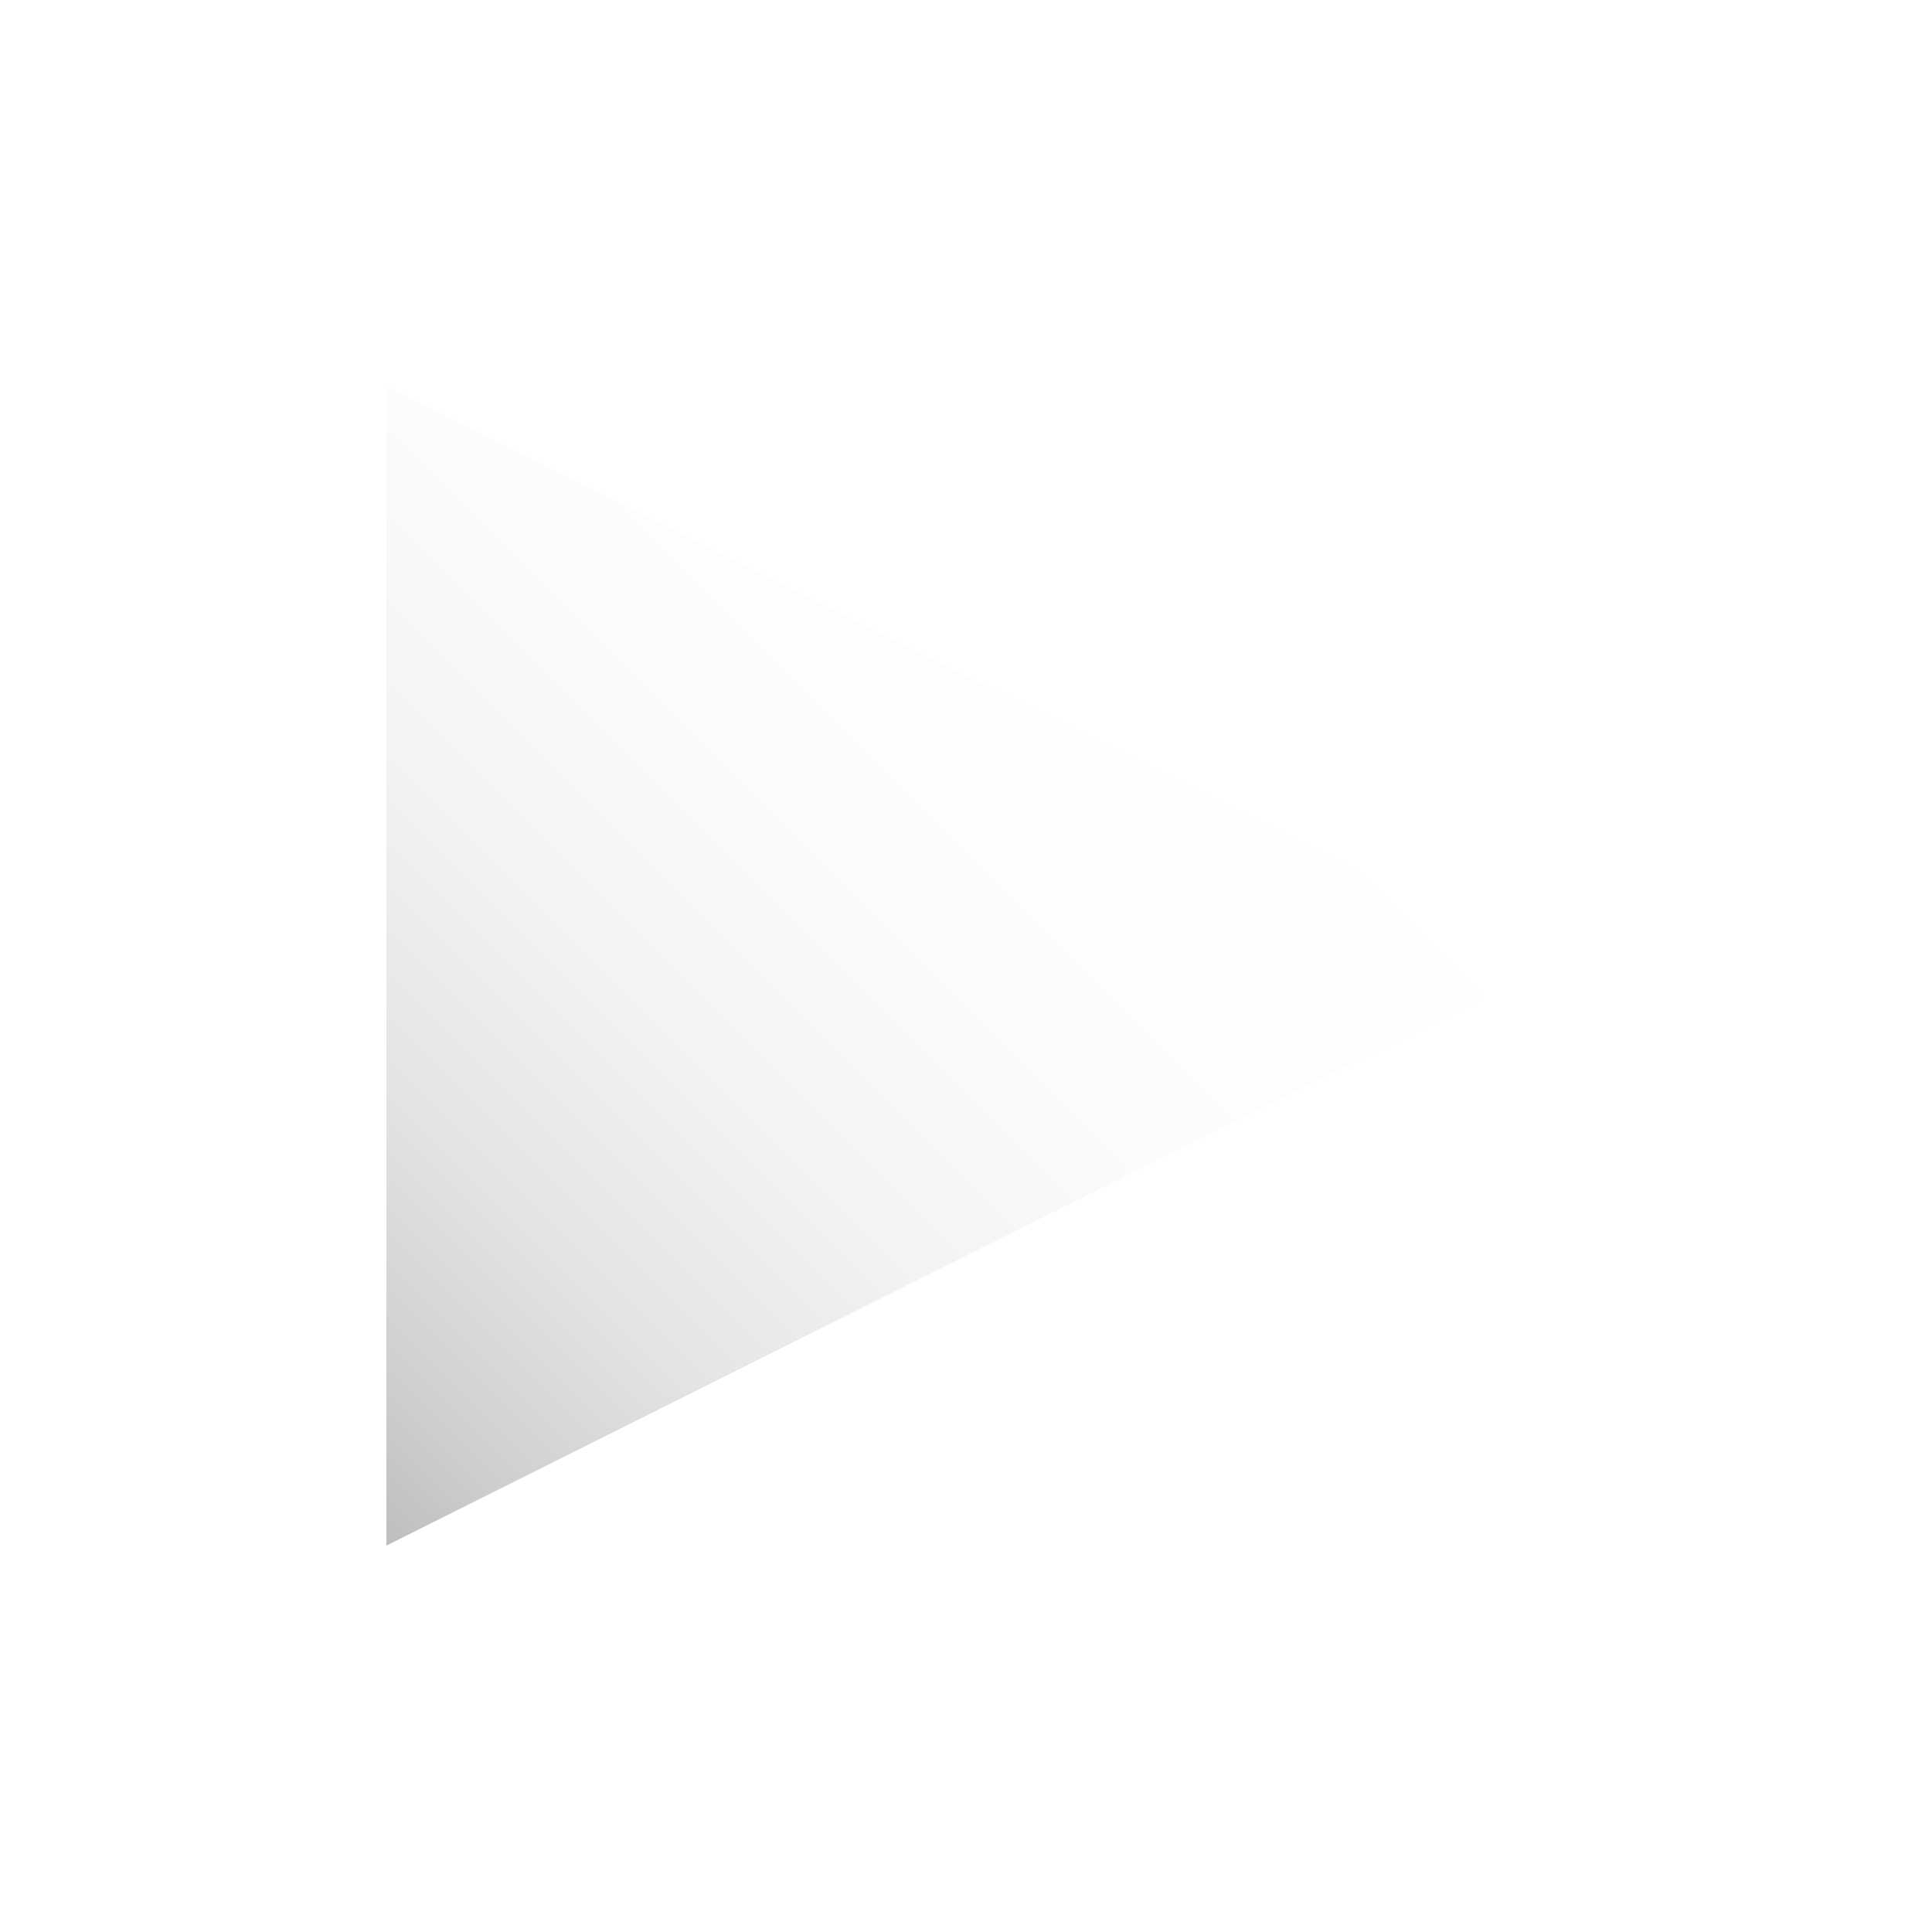
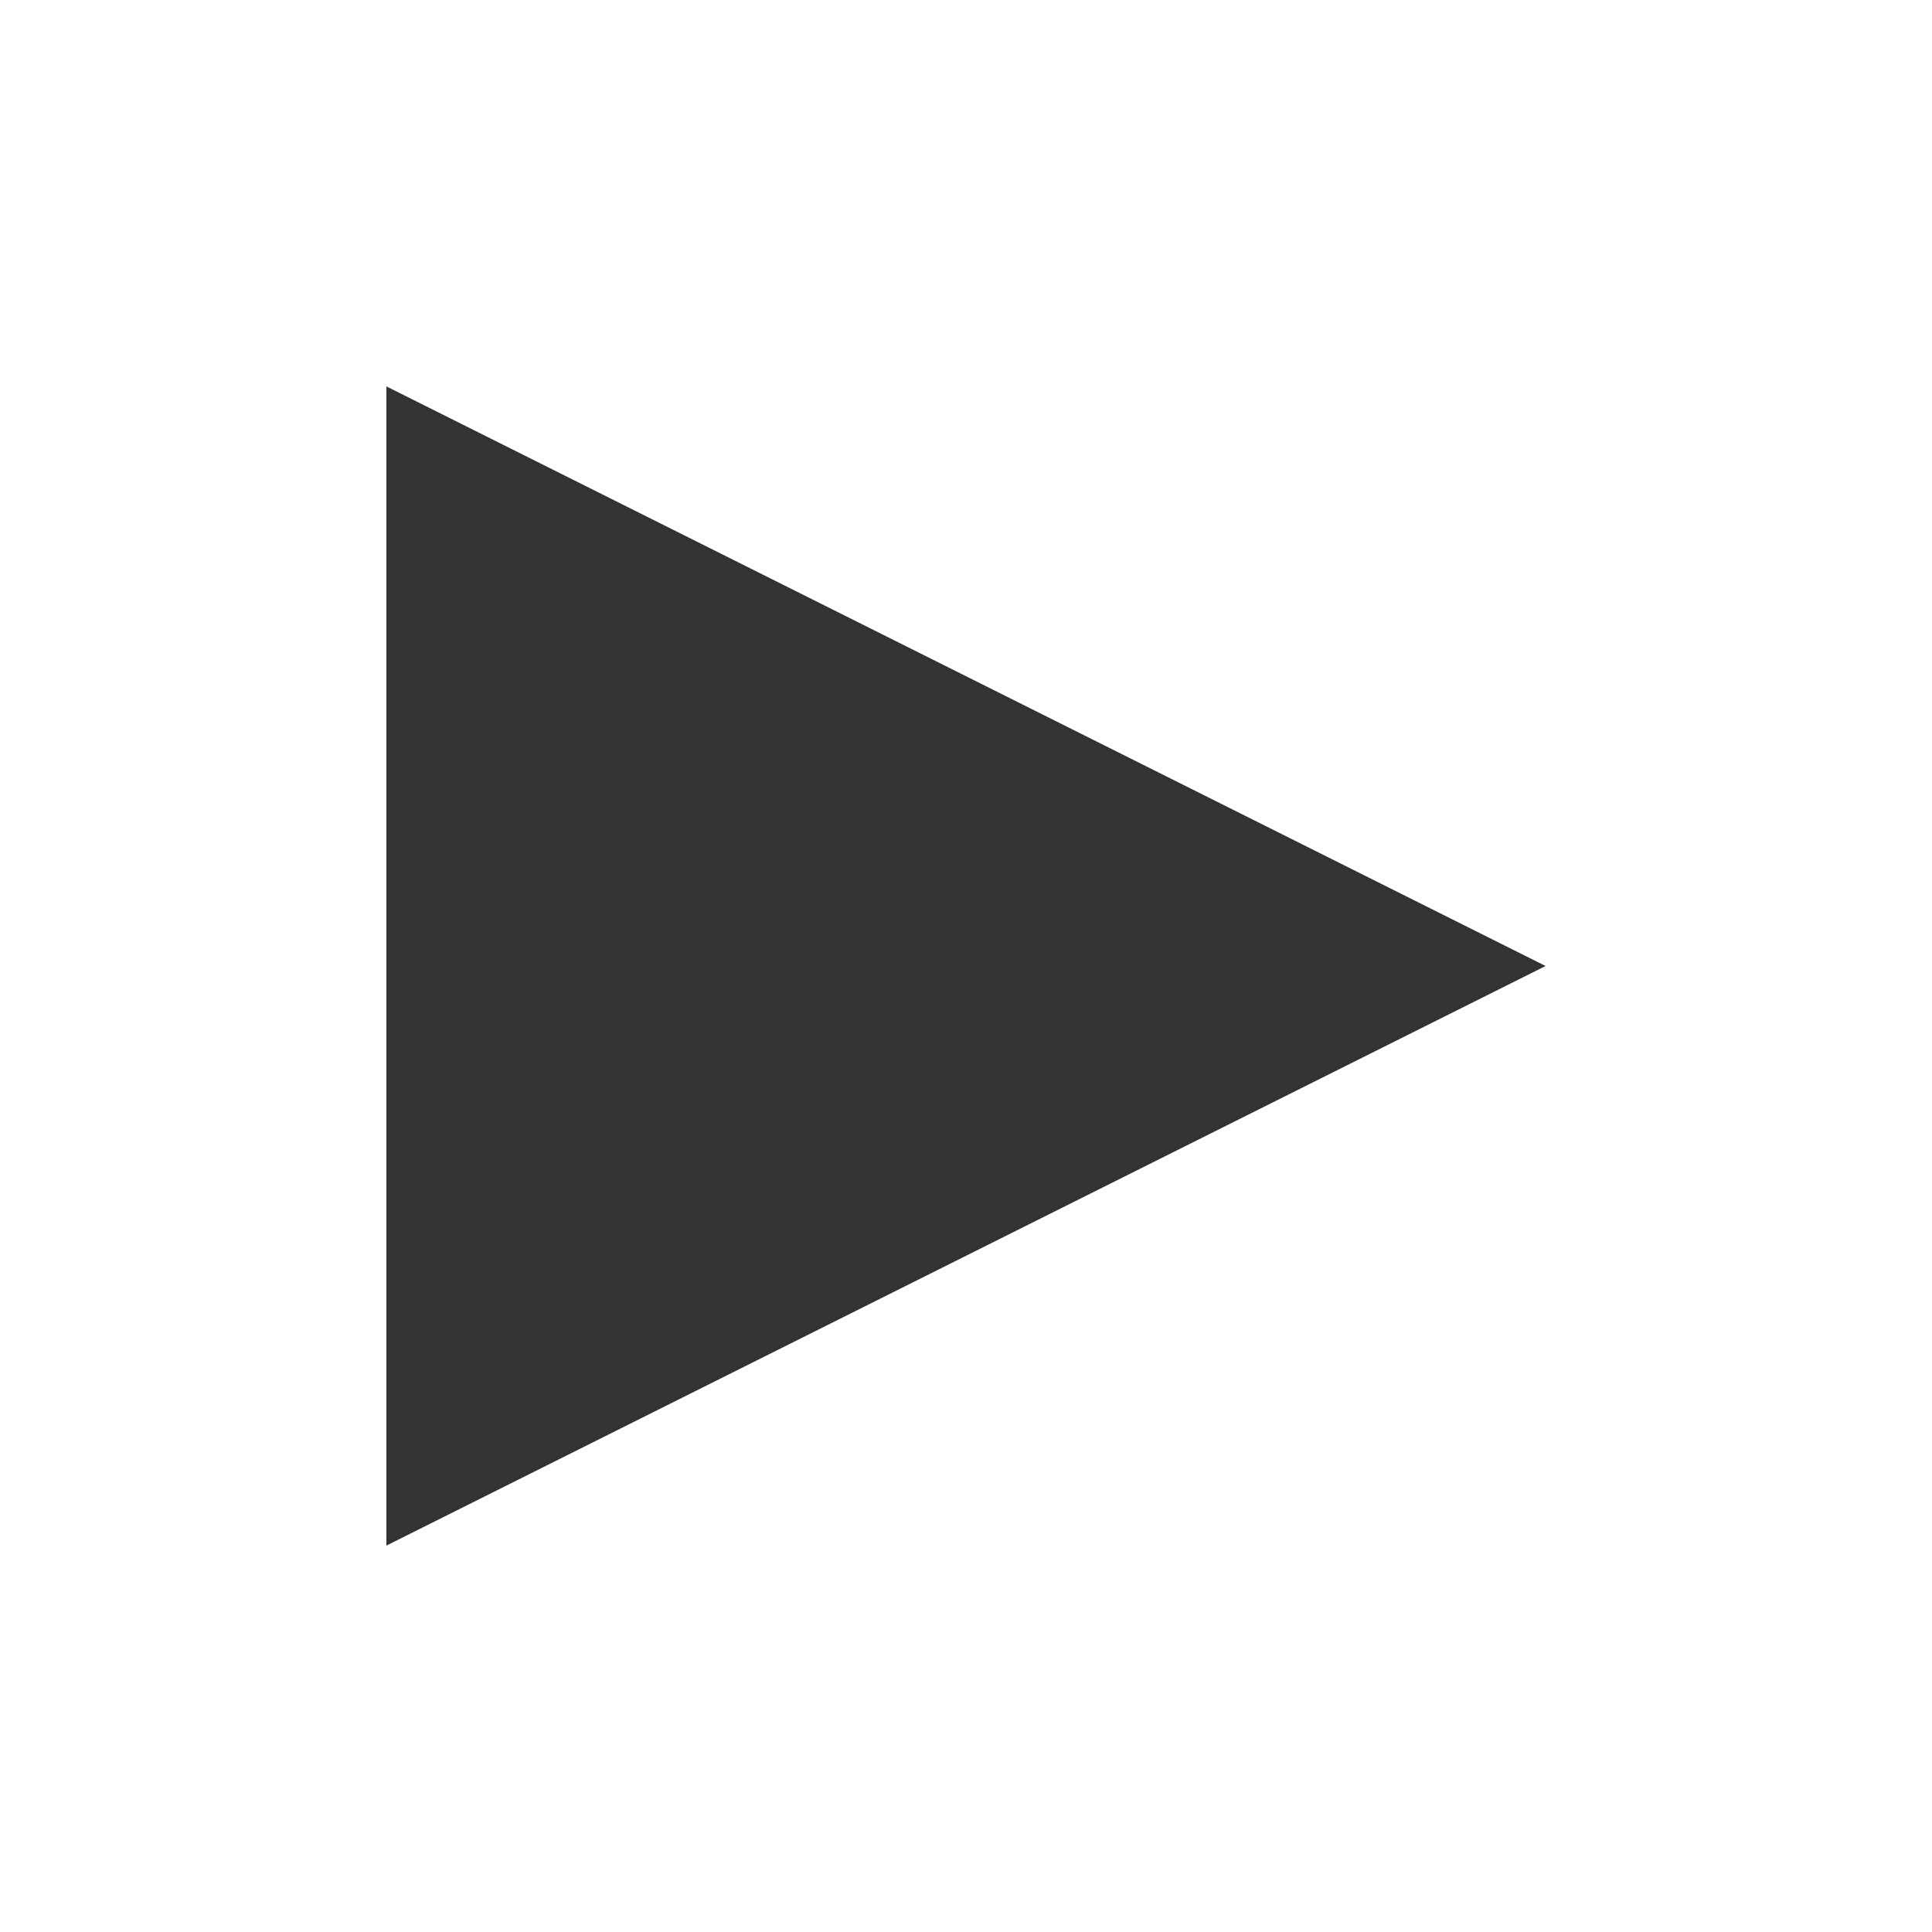
<svg xmlns="http://www.w3.org/2000/svg" version="1.1" id="Layer_1" x="0px" y="0px" width="50px" height="50px" viewBox="0 0 50 50" enable-background="new 0 0 50 50" xml:space="preserve">
  <g id="background" display="none">
    <rect display="inline" fill="#414042" width="50" height="50" />
  </g>
  <g id="play">
-     <linearGradient id="SVGID_1_" gradientUnits="userSpaceOnUse" x1="301.25" y1="-358.75" x2="278.751" y2="-381.249" gradientTransform="matrix(1 0 0 -1 -272.5 -345)">
-       <stop offset="0" style="stop-color:#FFFFFF" />
-       <stop offset="0.324" style="stop-color:#FCFCFC" />
-       <stop offset="0.543" style="stop-color:#F3F3F3" />
-       <stop offset="0.73" style="stop-color:#E4E4E4" />
-       <stop offset="0.899" style="stop-color:#CFCFCF" />
-       <stop offset="1" style="stop-color:#BEBEBE" />
-     </linearGradient>
-     <polygon fill="url(#SVGID_1_)" points="10,40 10,10 40,25  " />
+     <polygon fill="#333333" points="10,40 10,10 40,25  " />
  </g>
</svg>
